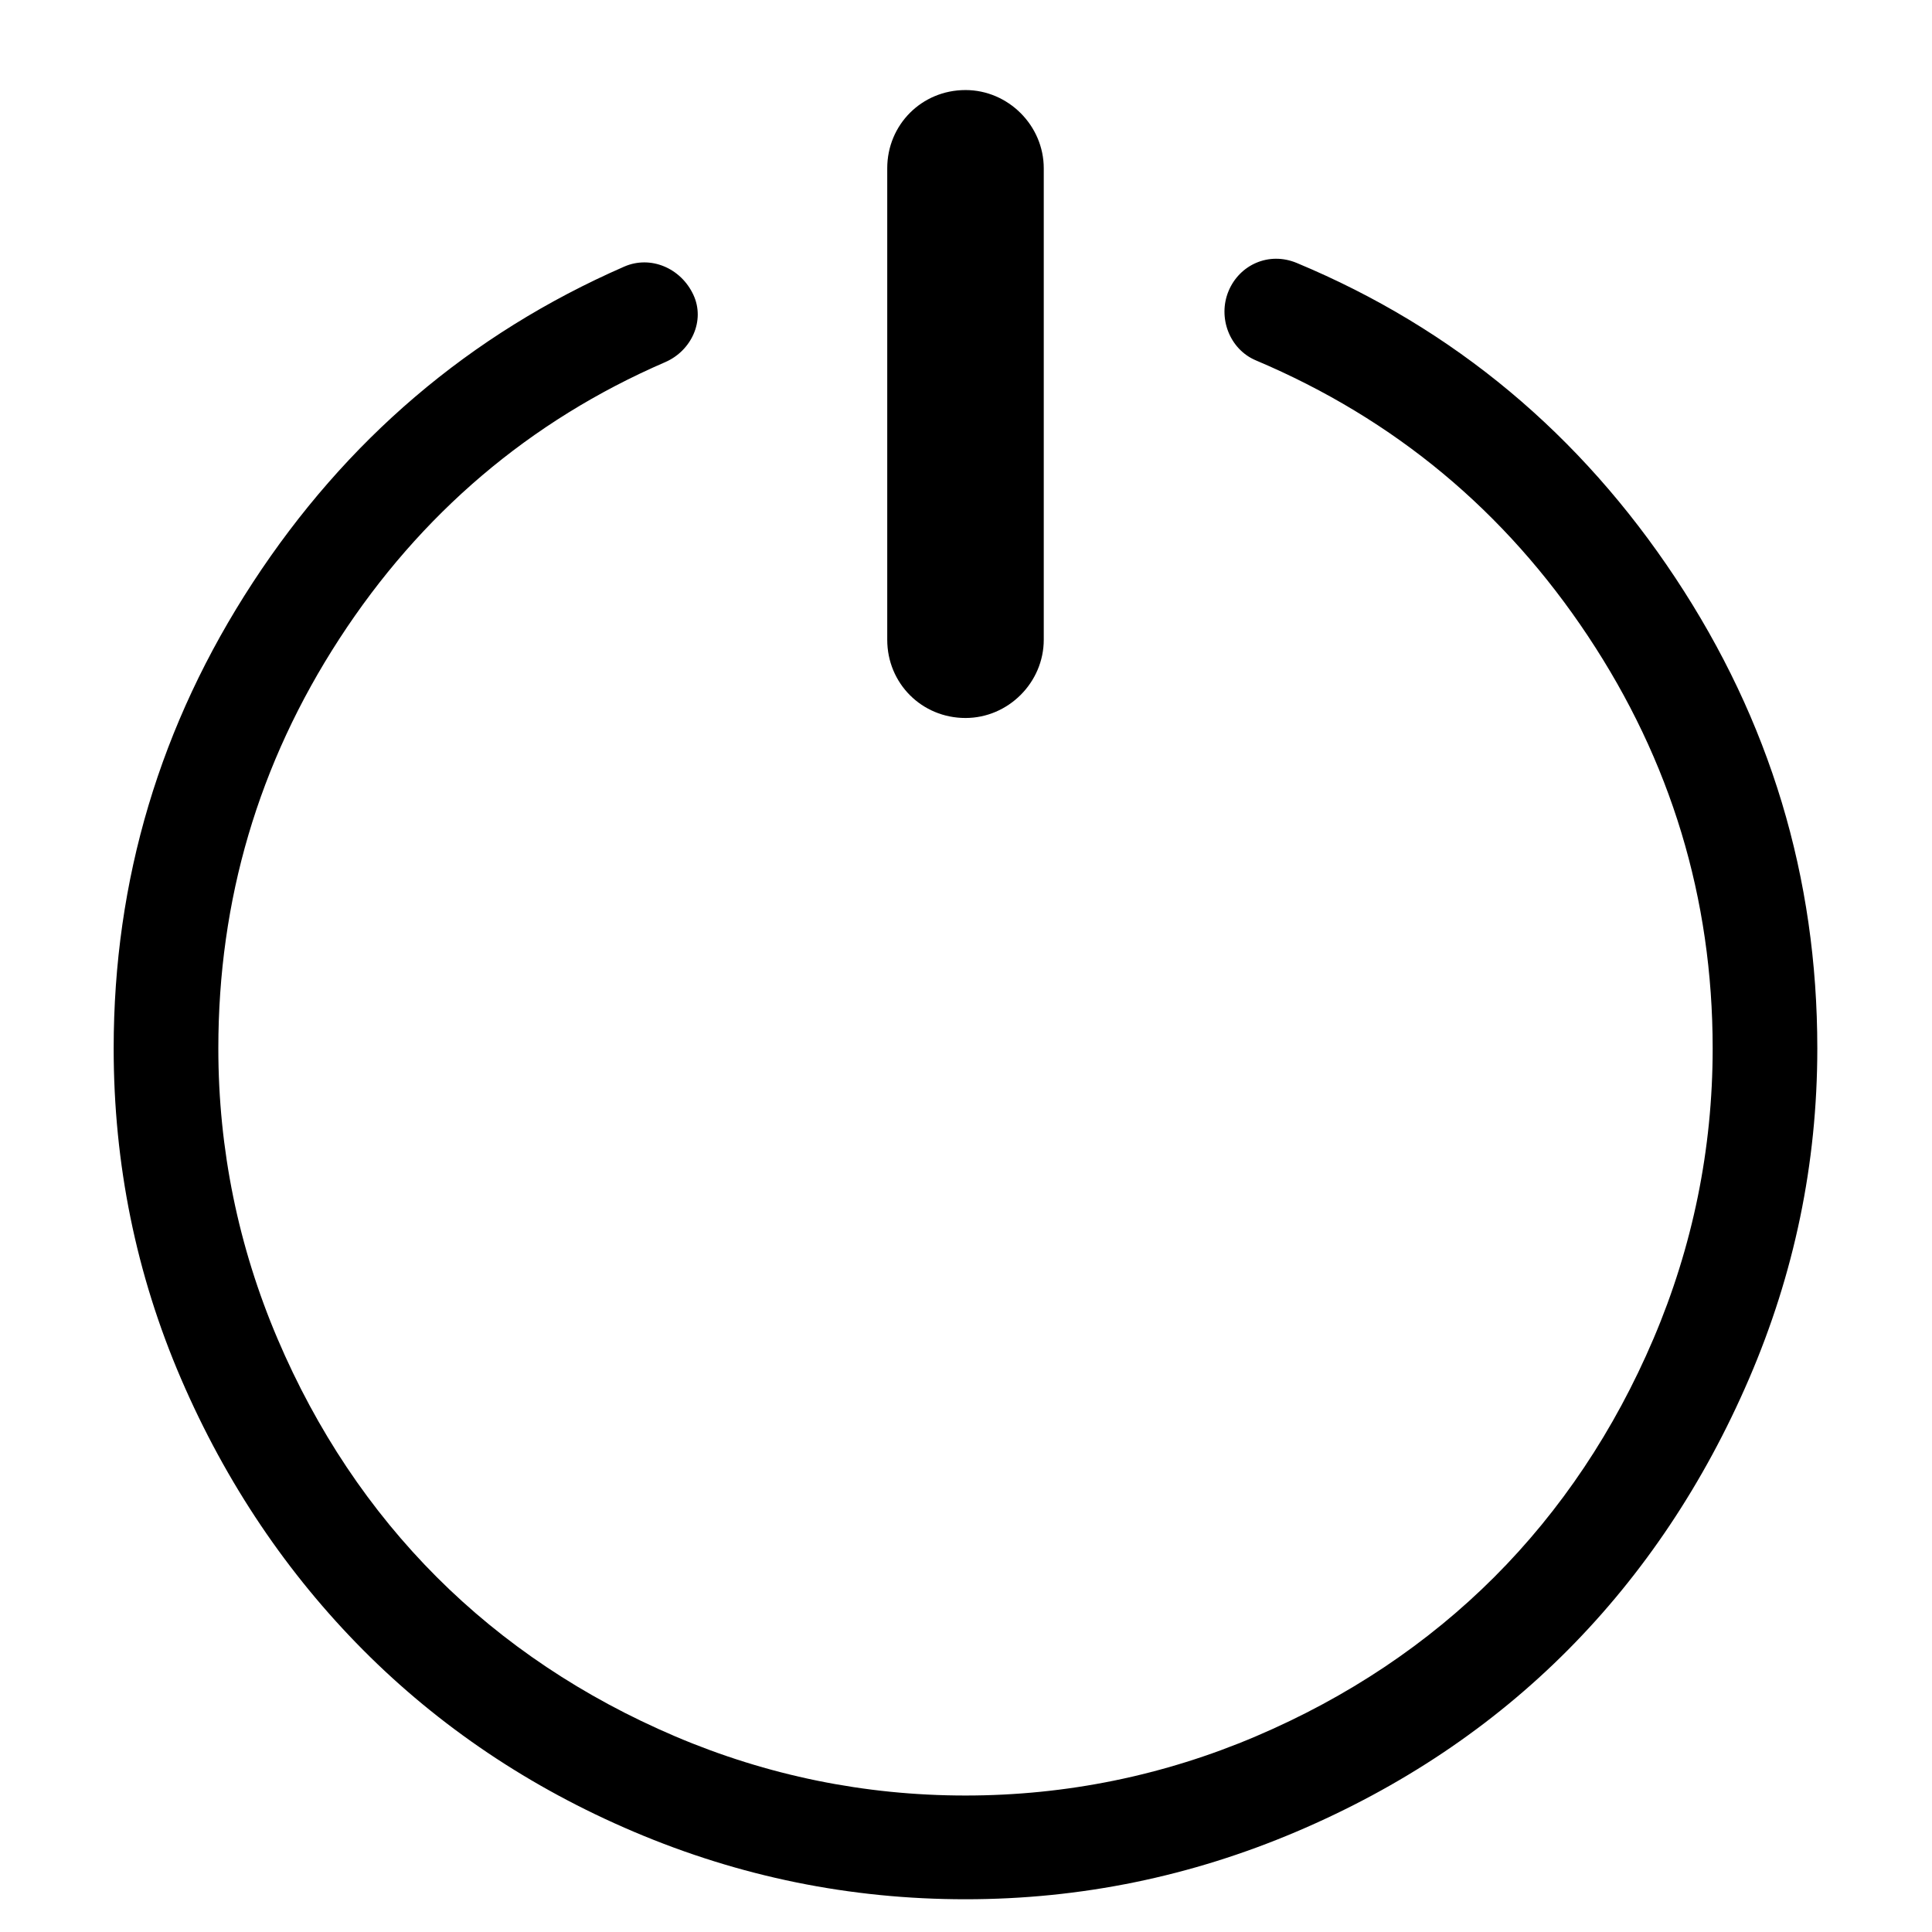
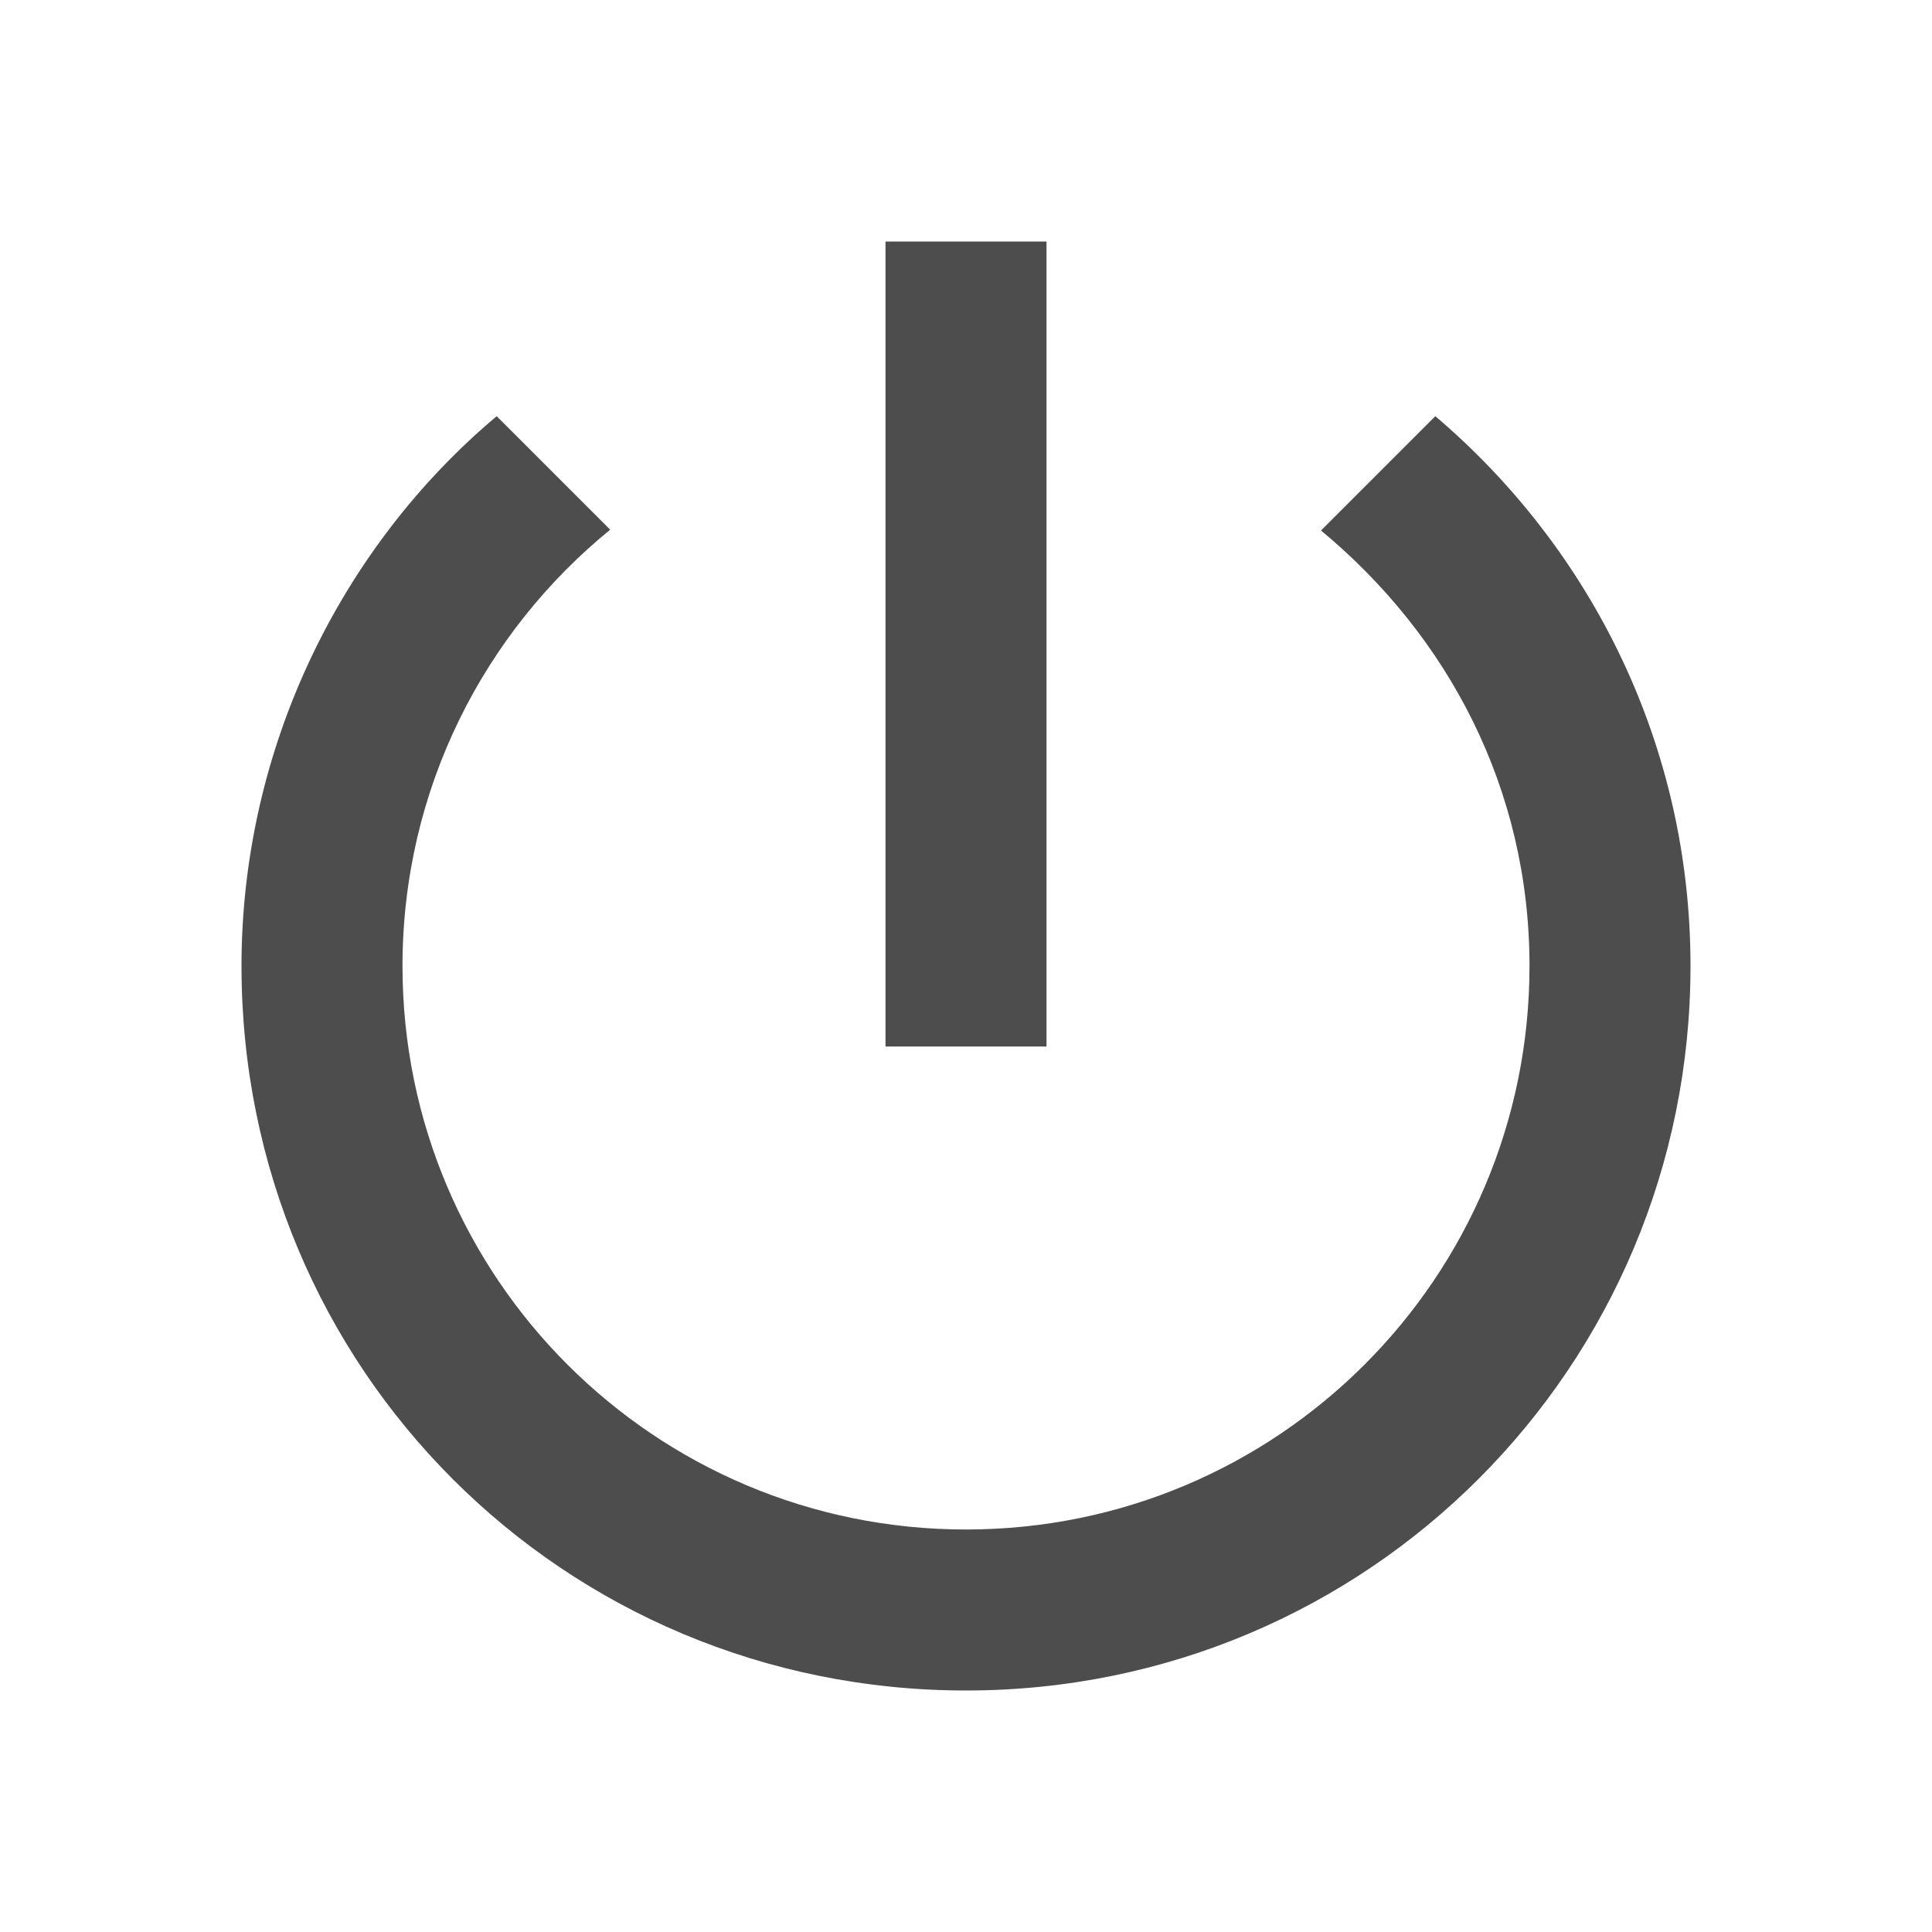
- <svg xmlns="http://www.w3.org/2000/svg" version="1.1" id="Capa_1" x="0px" y="0px" width="649.92px" height="649.92px" viewBox="0 0 649.92 649.92" style="enable-background:new 0 0 649.92 649.92;" xml:space="preserve">
-   <defs id="defs43" />
-   <g id="g3" transform="matrix(0.9364408,0,0,0.9364408,28.74406,33.04678)">
-     <g id="g5" transform="translate(-8.822442,-2.940814)">
-       <path d="m 324.964,225.574 c 15.364,0 28.113,-12.749 28.113,-28.114 l 0,-169.346 C 353.077,12.749 340.328,0 324.964,0 309.271,0 296.85,12.421 296.85,28.114 l 0,169.346 c 0,15.693 12.421,28.114 28.114,28.114 z" id="path7" />
-       <path d="m 579.963,175.233 c -34,-51.332 -79.334,-89.51 -136.002,-113.119 -10.029,-4.178 -20.595,0.656 -24.515,10.134 -3.927,9.485 0.355,20.854 9.806,24.85 50.049,21.174 89.573,54.268 119.326,99.058 29.753,44.783 44.79,94.155 44.79,148.095 0,36.288 -7.198,71.266 -21.252,104.289 -14.061,33.017 -33.345,61.787 -57.211,85.653 -23.866,23.866 -52.636,43.15 -85.653,57.211 -33.023,14.054 -68.001,21.251 -104.288,21.251 -36.289,0 -71.272,-7.197 -104.289,-21.251 C 187.658,577.343 158.888,558.059 135.022,534.193 111.156,510.326 91.864,481.556 77.811,448.54 63.751,415.517 56.56,380.539 56.56,344.251 c 0,-53.292 14.381,-102.329 43.479,-147.118 29.098,-44.79 68.266,-78.281 117.038,-99.386 9.416,-4.073 14.465,-14.89 10.134,-24.187 C 222.706,63.879 211.77,59.311 202.368,63.426 146.704,87.759 102.325,125.868 68.98,176.865 35.635,227.862 18.96,283.769 18.96,344.251 c 0,41.52 8.035,81.134 24.194,118.67 16.208,37.655 38.332,70.205 65.385,97.427 27.214,27.381 59.799,49.421 97.426,65.385 37.892,16.076 77.479,24.188 118.998,24.188 41.519,0 81.05,-8.229 118.67,-24.188 37.898,-16.083 70.532,-38.004 97.754,-65.385 27.054,-27.222 48.897,-59.89 65.057,-97.427 16.209,-37.654 24.516,-77.15 24.516,-118.67 0,-61.465 -16.997,-117.693 -50.997,-169.018 z" id="path9" />
-     </g>
-   </g>
-   <g id="g11" />
-   <g id="g13" />
-   <g id="g15" />
-   <g id="g17" />
-   <g id="g19" />
-   <g id="g21" />
-   <g id="g23" />
-   <g id="g25" />
-   <g id="g27" />
-   <g id="g29" />
-   <g id="g31" />
-   <g id="g33" />
-   <g id="g35" />
-   <g id="g37" />
-   <g id="g39" />
+ <svg xmlns="http://www.w3.org/2000/svg" width="24" height="24" viewBox="0 0 24 24">
+   <path d="M13 3h-2v10h2V3zm4.83 2.17l-1.42 1.42C17.99 7.9 19 9.8 19 12c0 3.87-3.13 7-7 7s-7-3.13-7-7c0-2.19 1.01-4.14 2.58-5.42L6.17 5.17C4.23 6.8 3 9.3 3 12c0 5 4 9 9 9s9-4.03 9-9c0-2.74-1.23-5.18-3.17-6.83z" style="fill:#4d4d4d" />
</svg>
